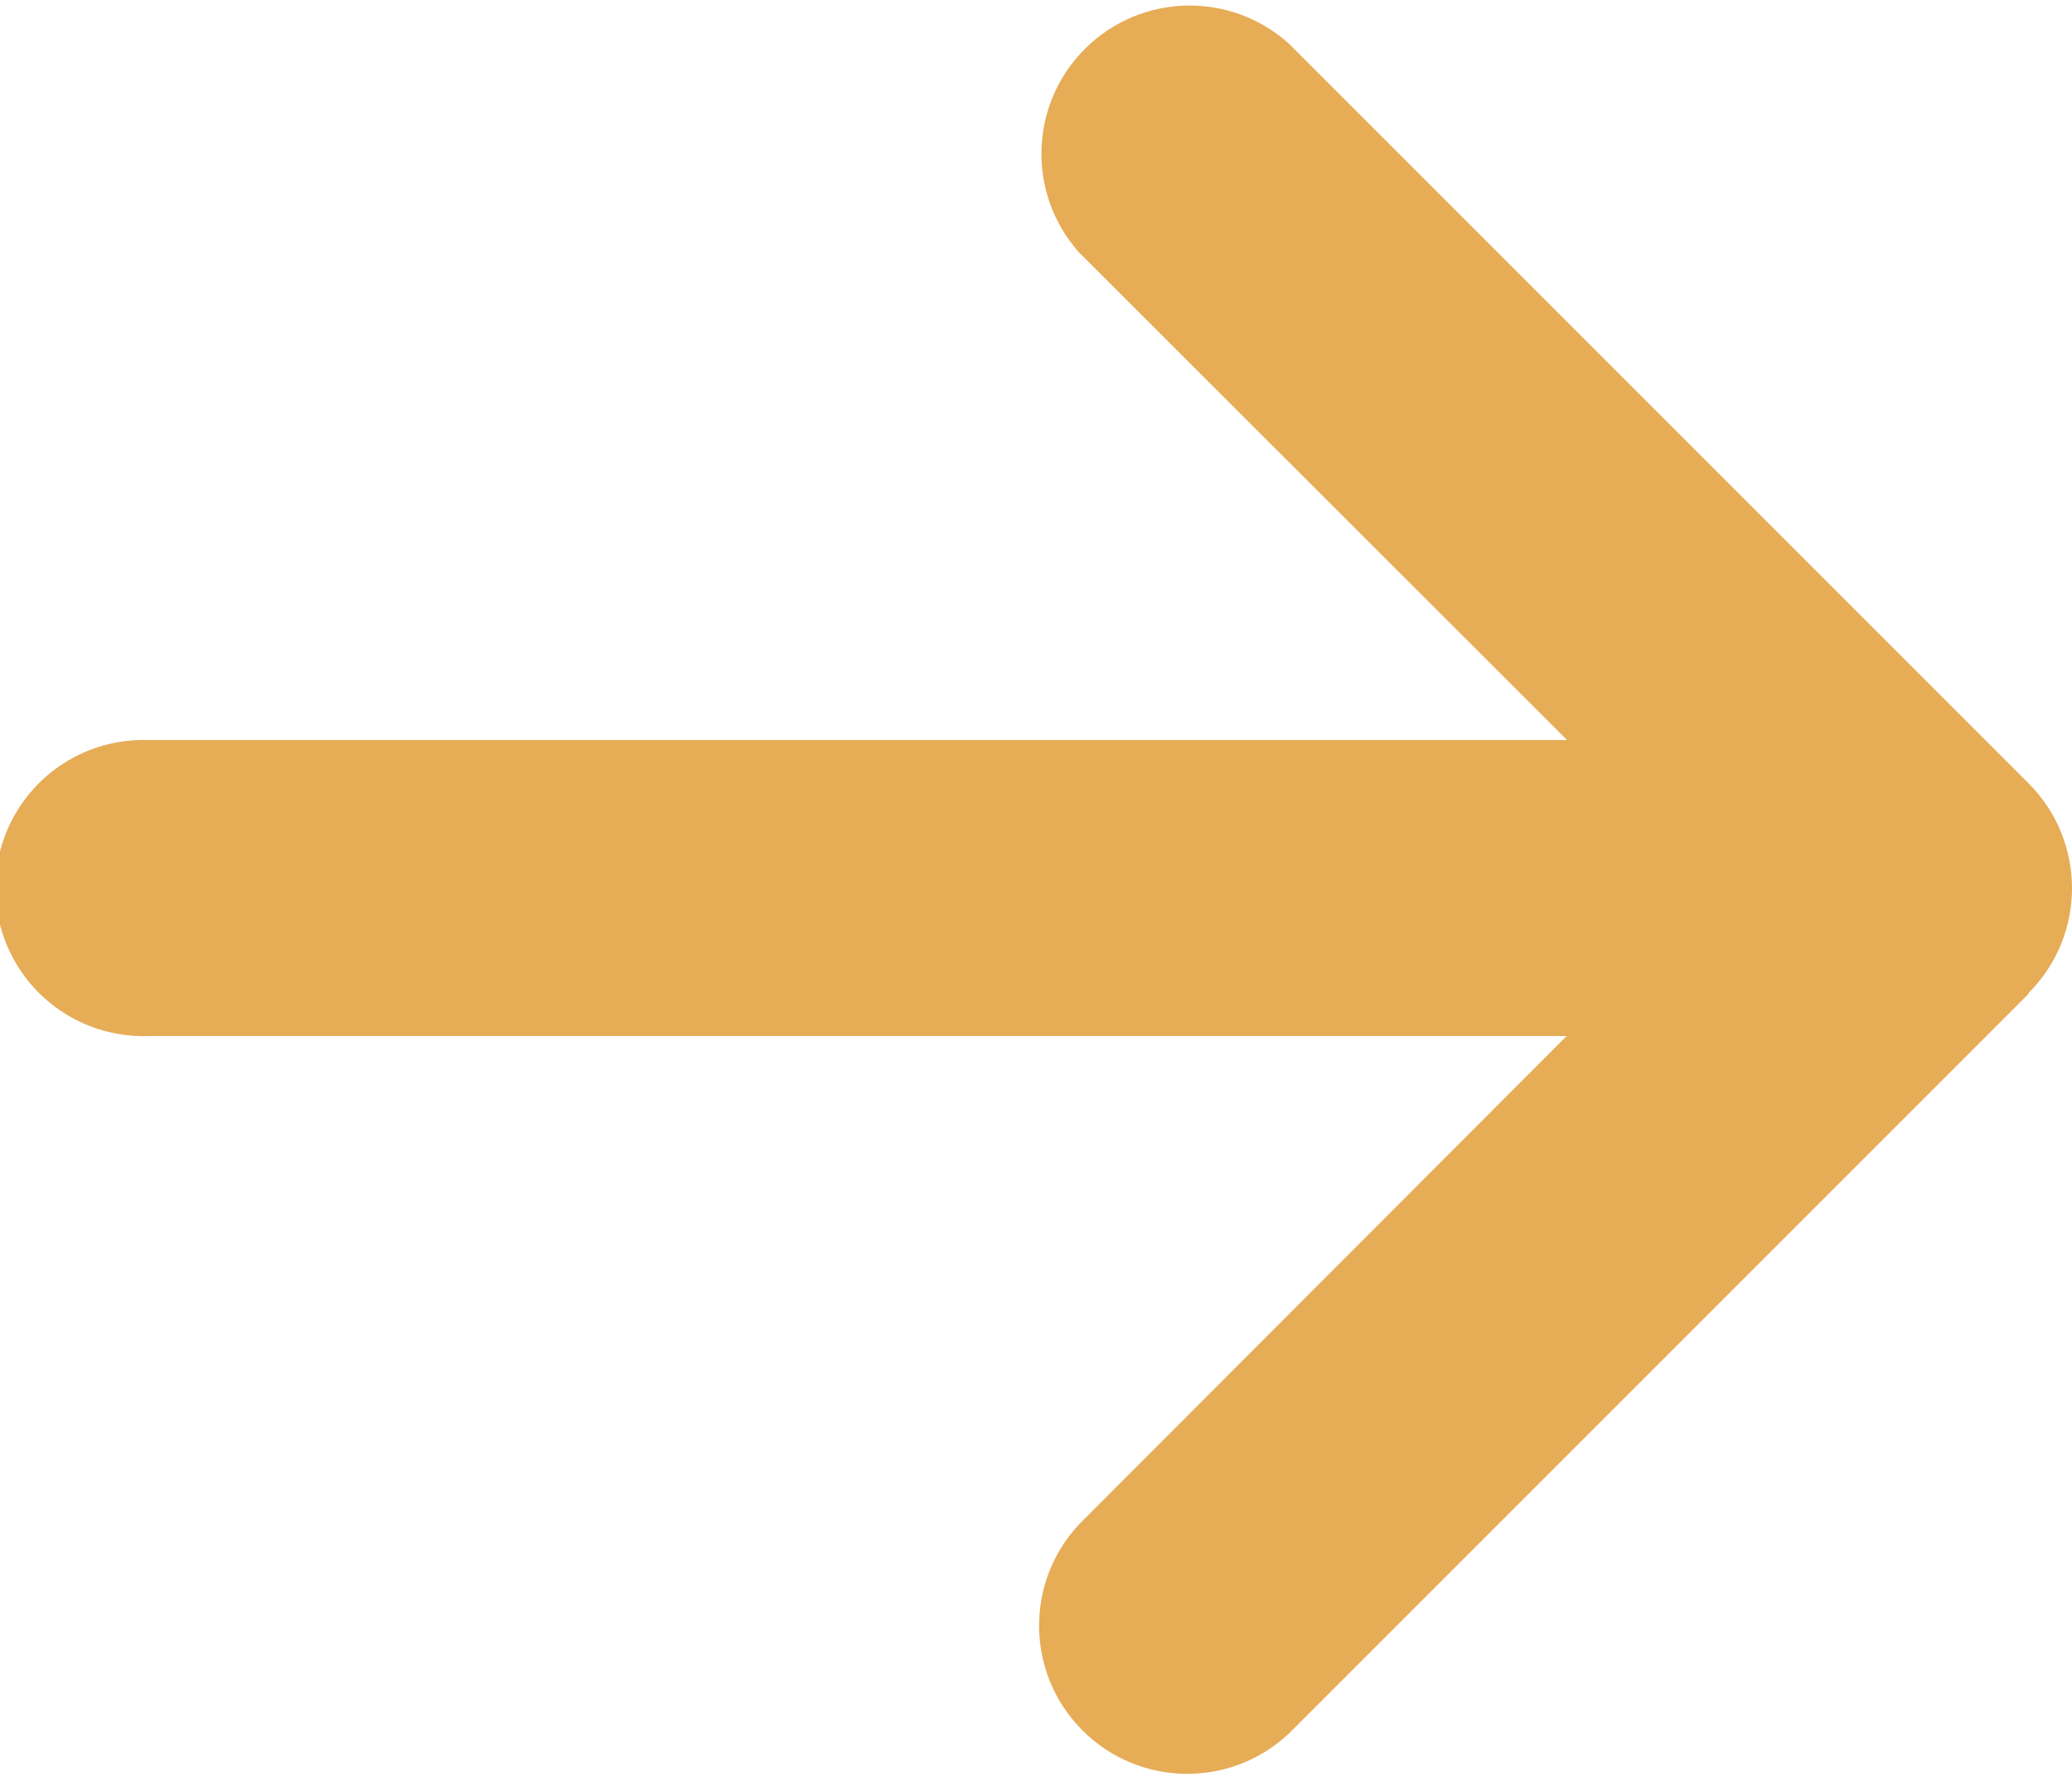
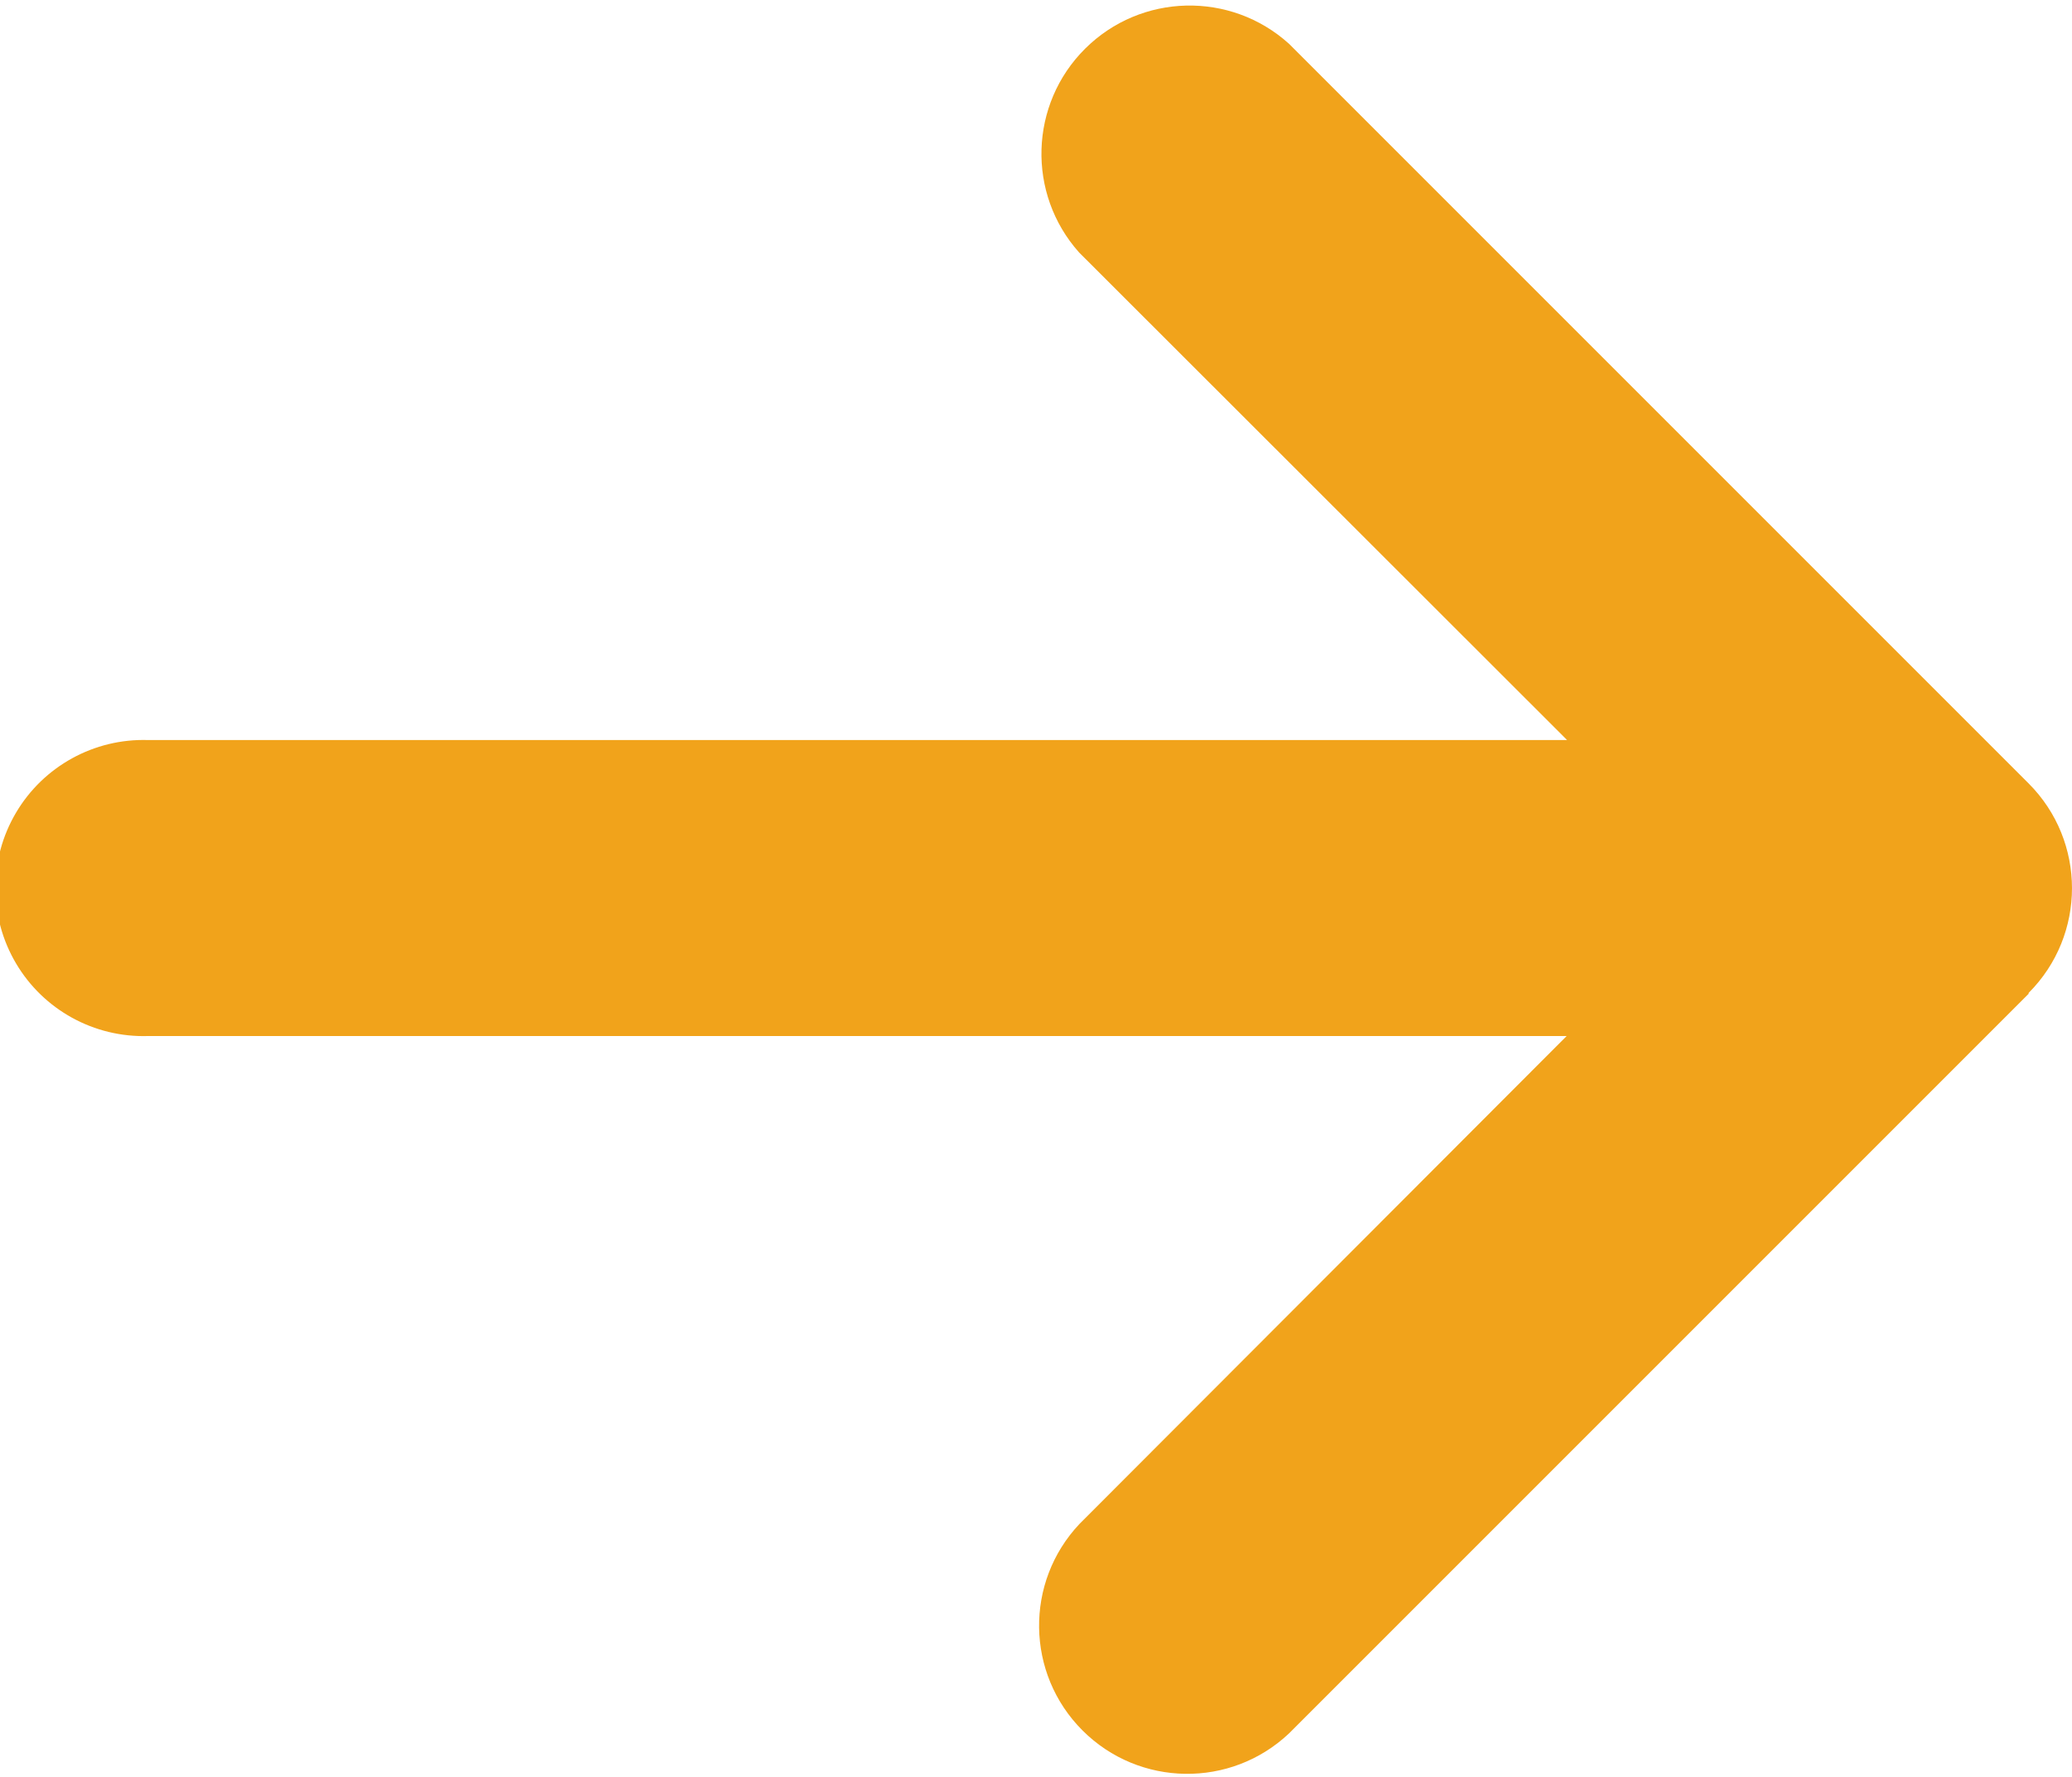
<svg xmlns="http://www.w3.org/2000/svg" id="Component_3_1" data-name="Component 3 – 1" width="14.568" height="12.492" viewBox="0 0 14.568 12.492">
-   <path id="arrow-right-solid" d="M14.263,70.906a1.042,1.042,0,0,0,0-1.473l-5.2-5.2A1.042,1.042,0,0,0,7.587,65.7l3.431,3.428H1.041a1.041,1.041,0,1,0,0,2.081h9.974L7.59,74.639a1.042,1.042,0,0,0,1.473,1.473l5.2-5.2Z" transform="translate(0 -63.925)" fill="#e6ac56" />
+   <path id="arrow-right-solid" d="M14.263,70.906a1.042,1.042,0,0,0,0-1.473l-5.2-5.2A1.042,1.042,0,0,0,7.587,65.7l3.431,3.428H1.041a1.041,1.041,0,1,0,0,2.081h9.974L7.59,74.639a1.042,1.042,0,0,0,1.473,1.473l5.2-5.2Z" transform="translate(0 -63.925)" fill="#f1a31b" />
</svg>
